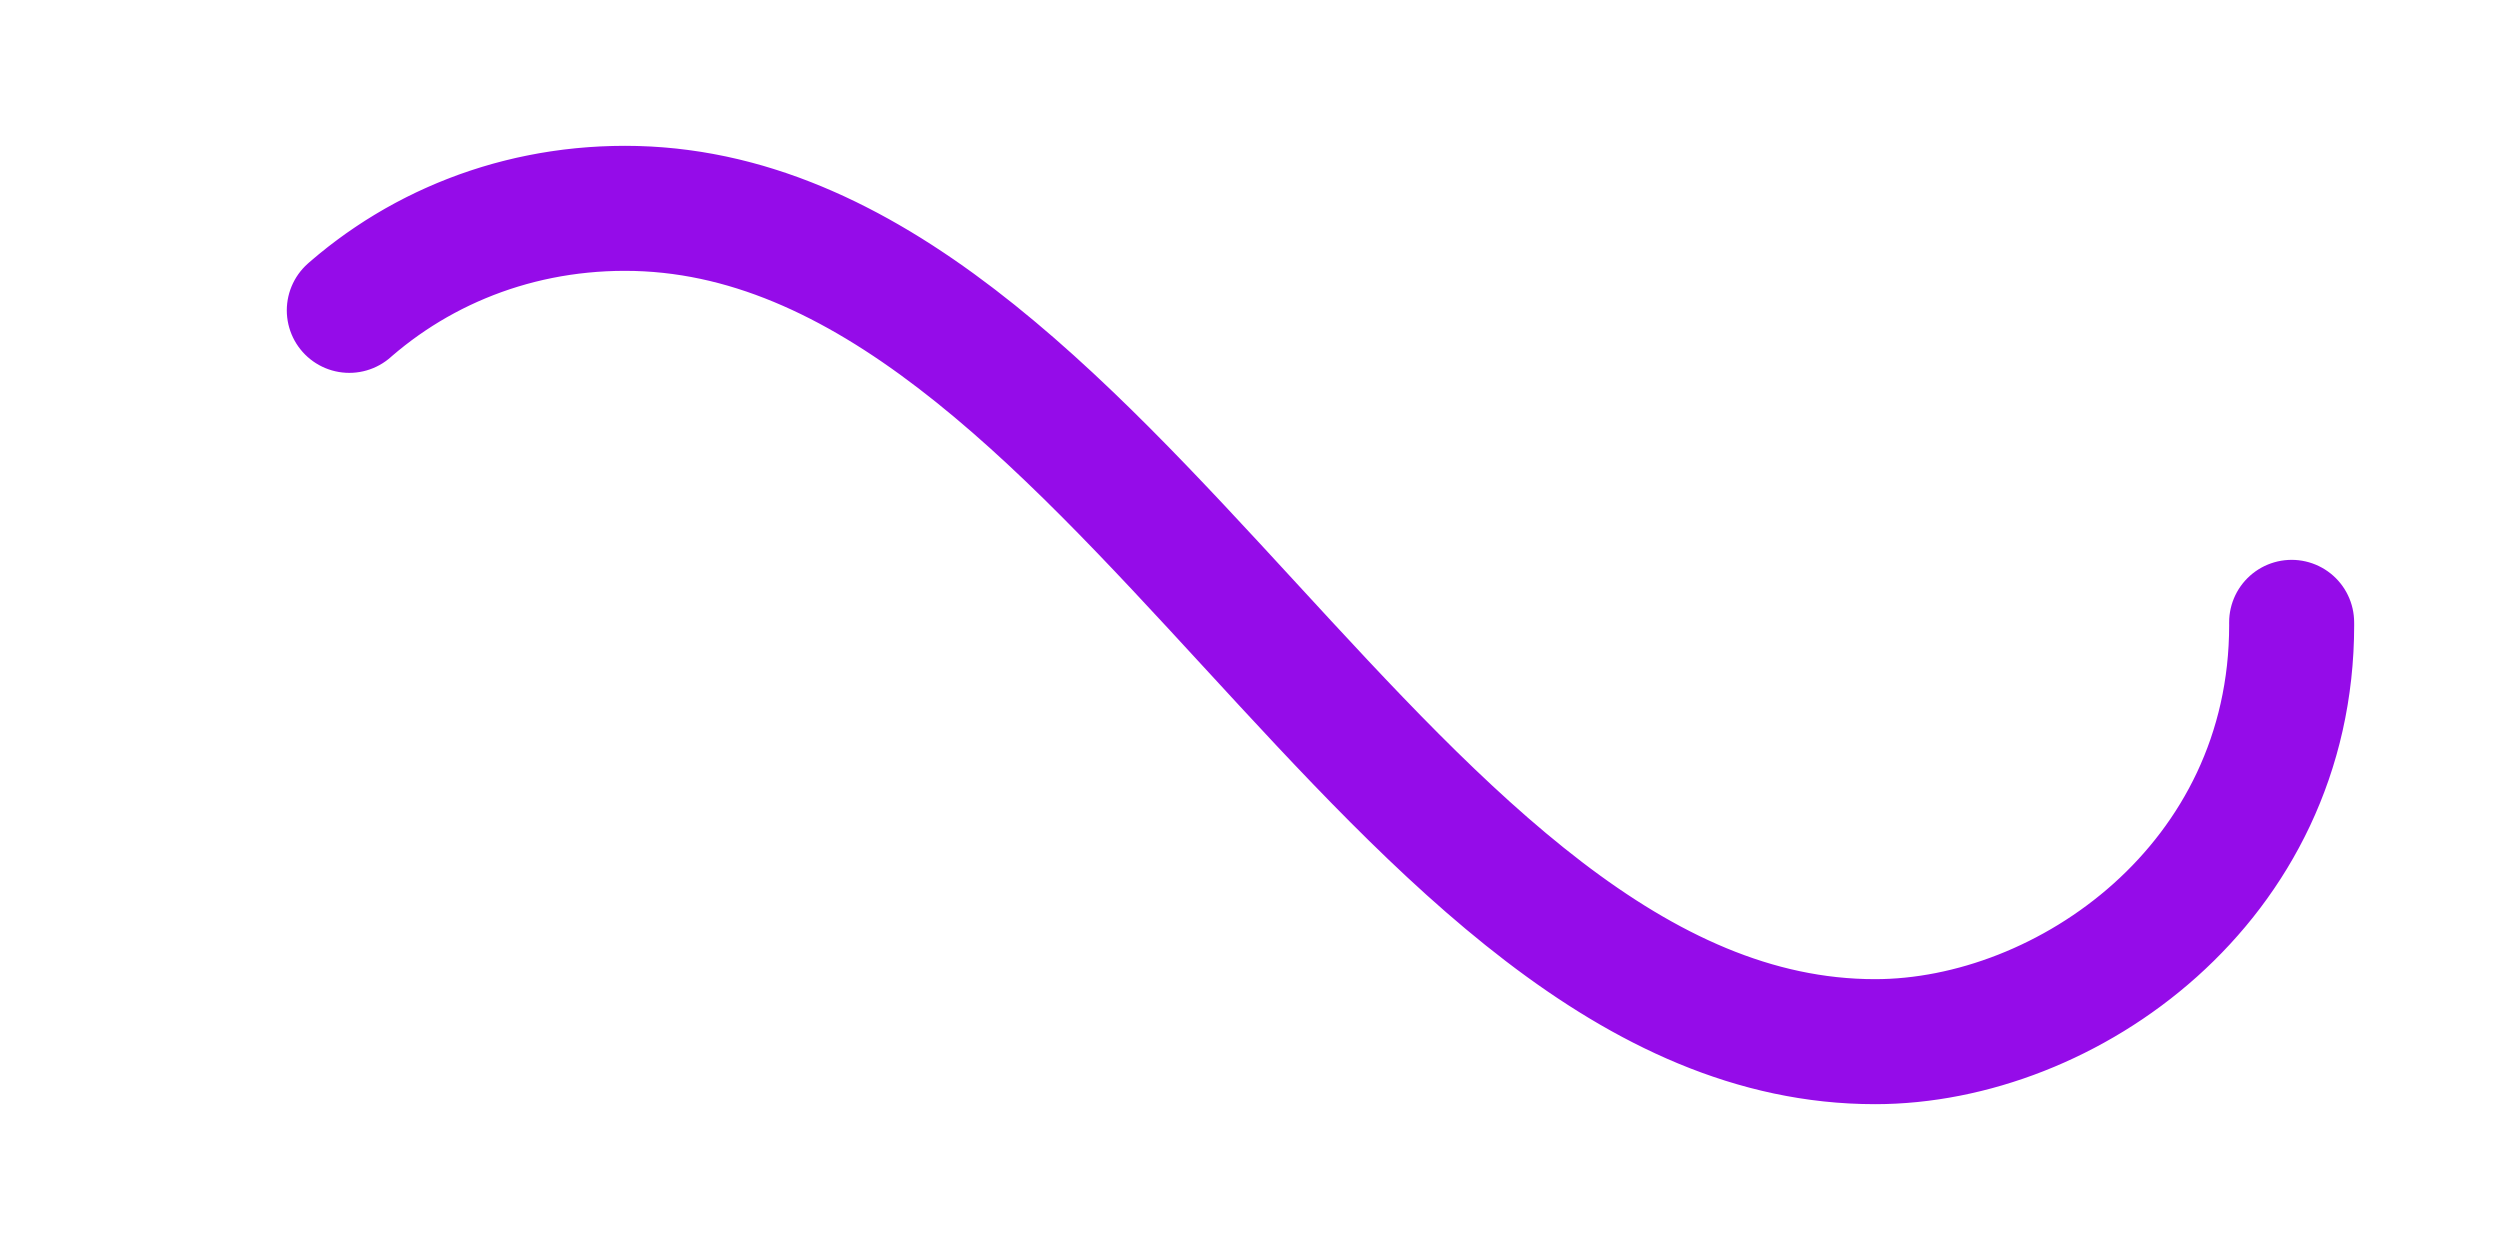
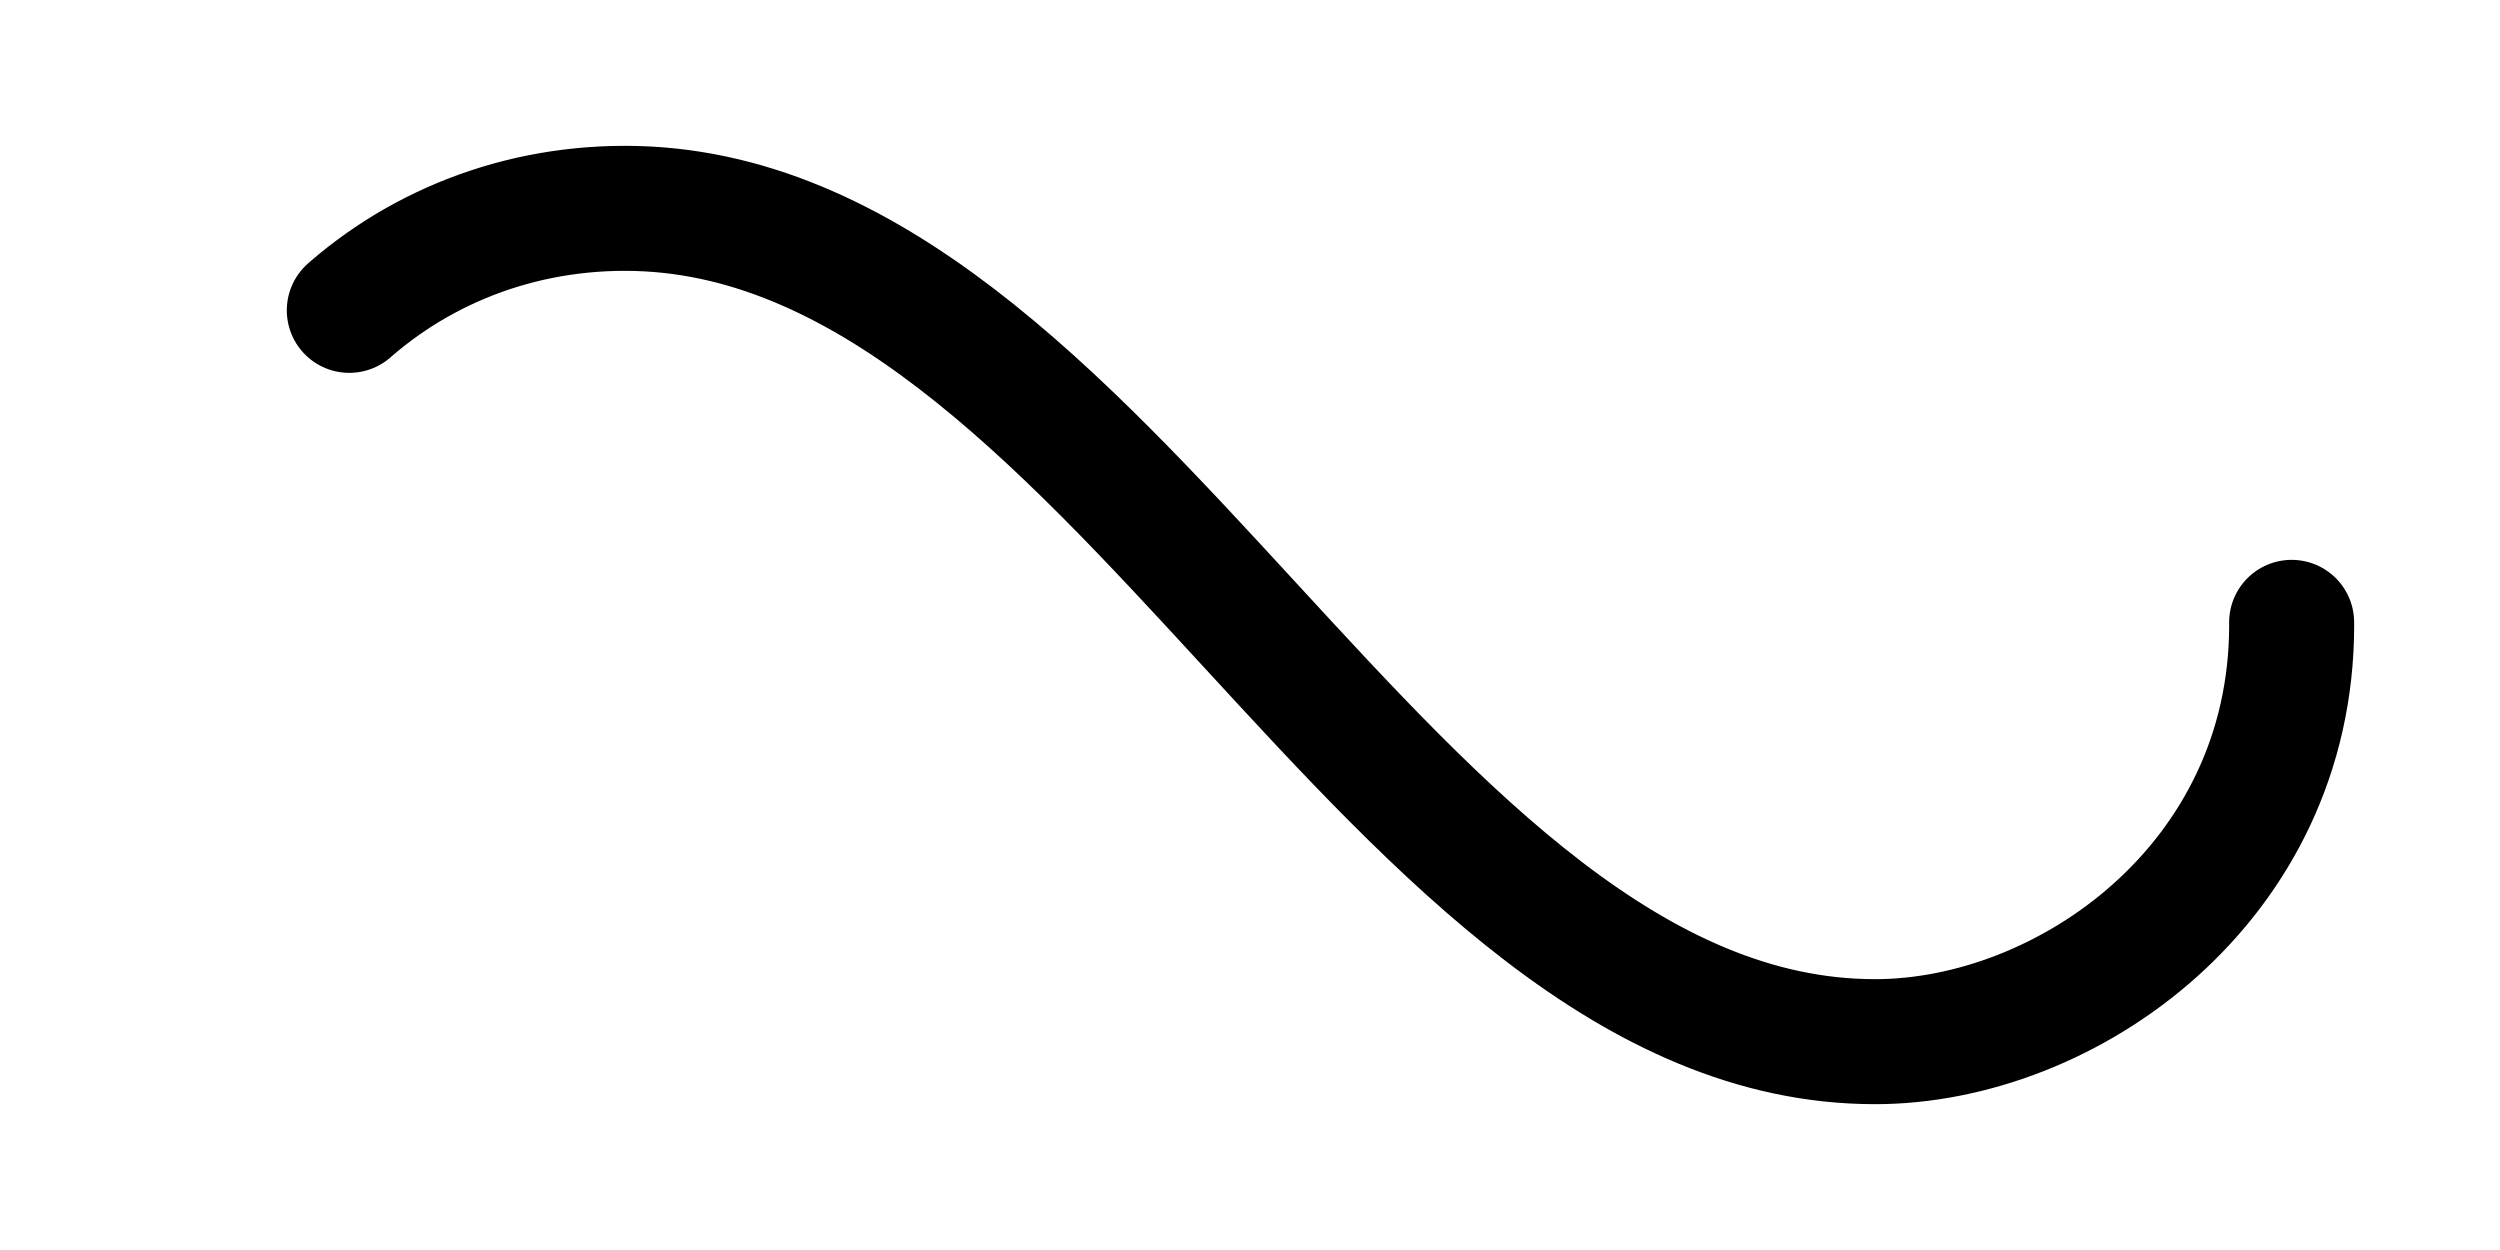
<svg xmlns="http://www.w3.org/2000/svg" viewBox="0 0 300 150">
-   <path fill="none" stroke="#950ce9" stroke-width="15" stroke-linecap="round" stroke-dasharray="300 385" stroke-dashoffset="0" d="M275 75c0 31-27 50-50 50-58 0-92-100-150-100-28 0-50 22-50 50s23 50 50 50c58 0 92-100 150-100 24 0 50 19 50 50Z">
+   <path fill="none" stroke="currentColor" stroke-width="15" stroke-linecap="round" stroke-dasharray="300 385" stroke-dashoffset="0" d="M275 75c0 31-27 50-50 50-58 0-92-100-150-100-28 0-50 22-50 50s23 50 50 50c58 0 92-100 150-100 24 0 50 19 50 50Z">
    <animate attributeName="stroke-dashoffset" calcMode="spline" dur="2" values="685;-685" keySplines="0 0 1 1" repeatCount="indefinite" />
  </path>
</svg>
